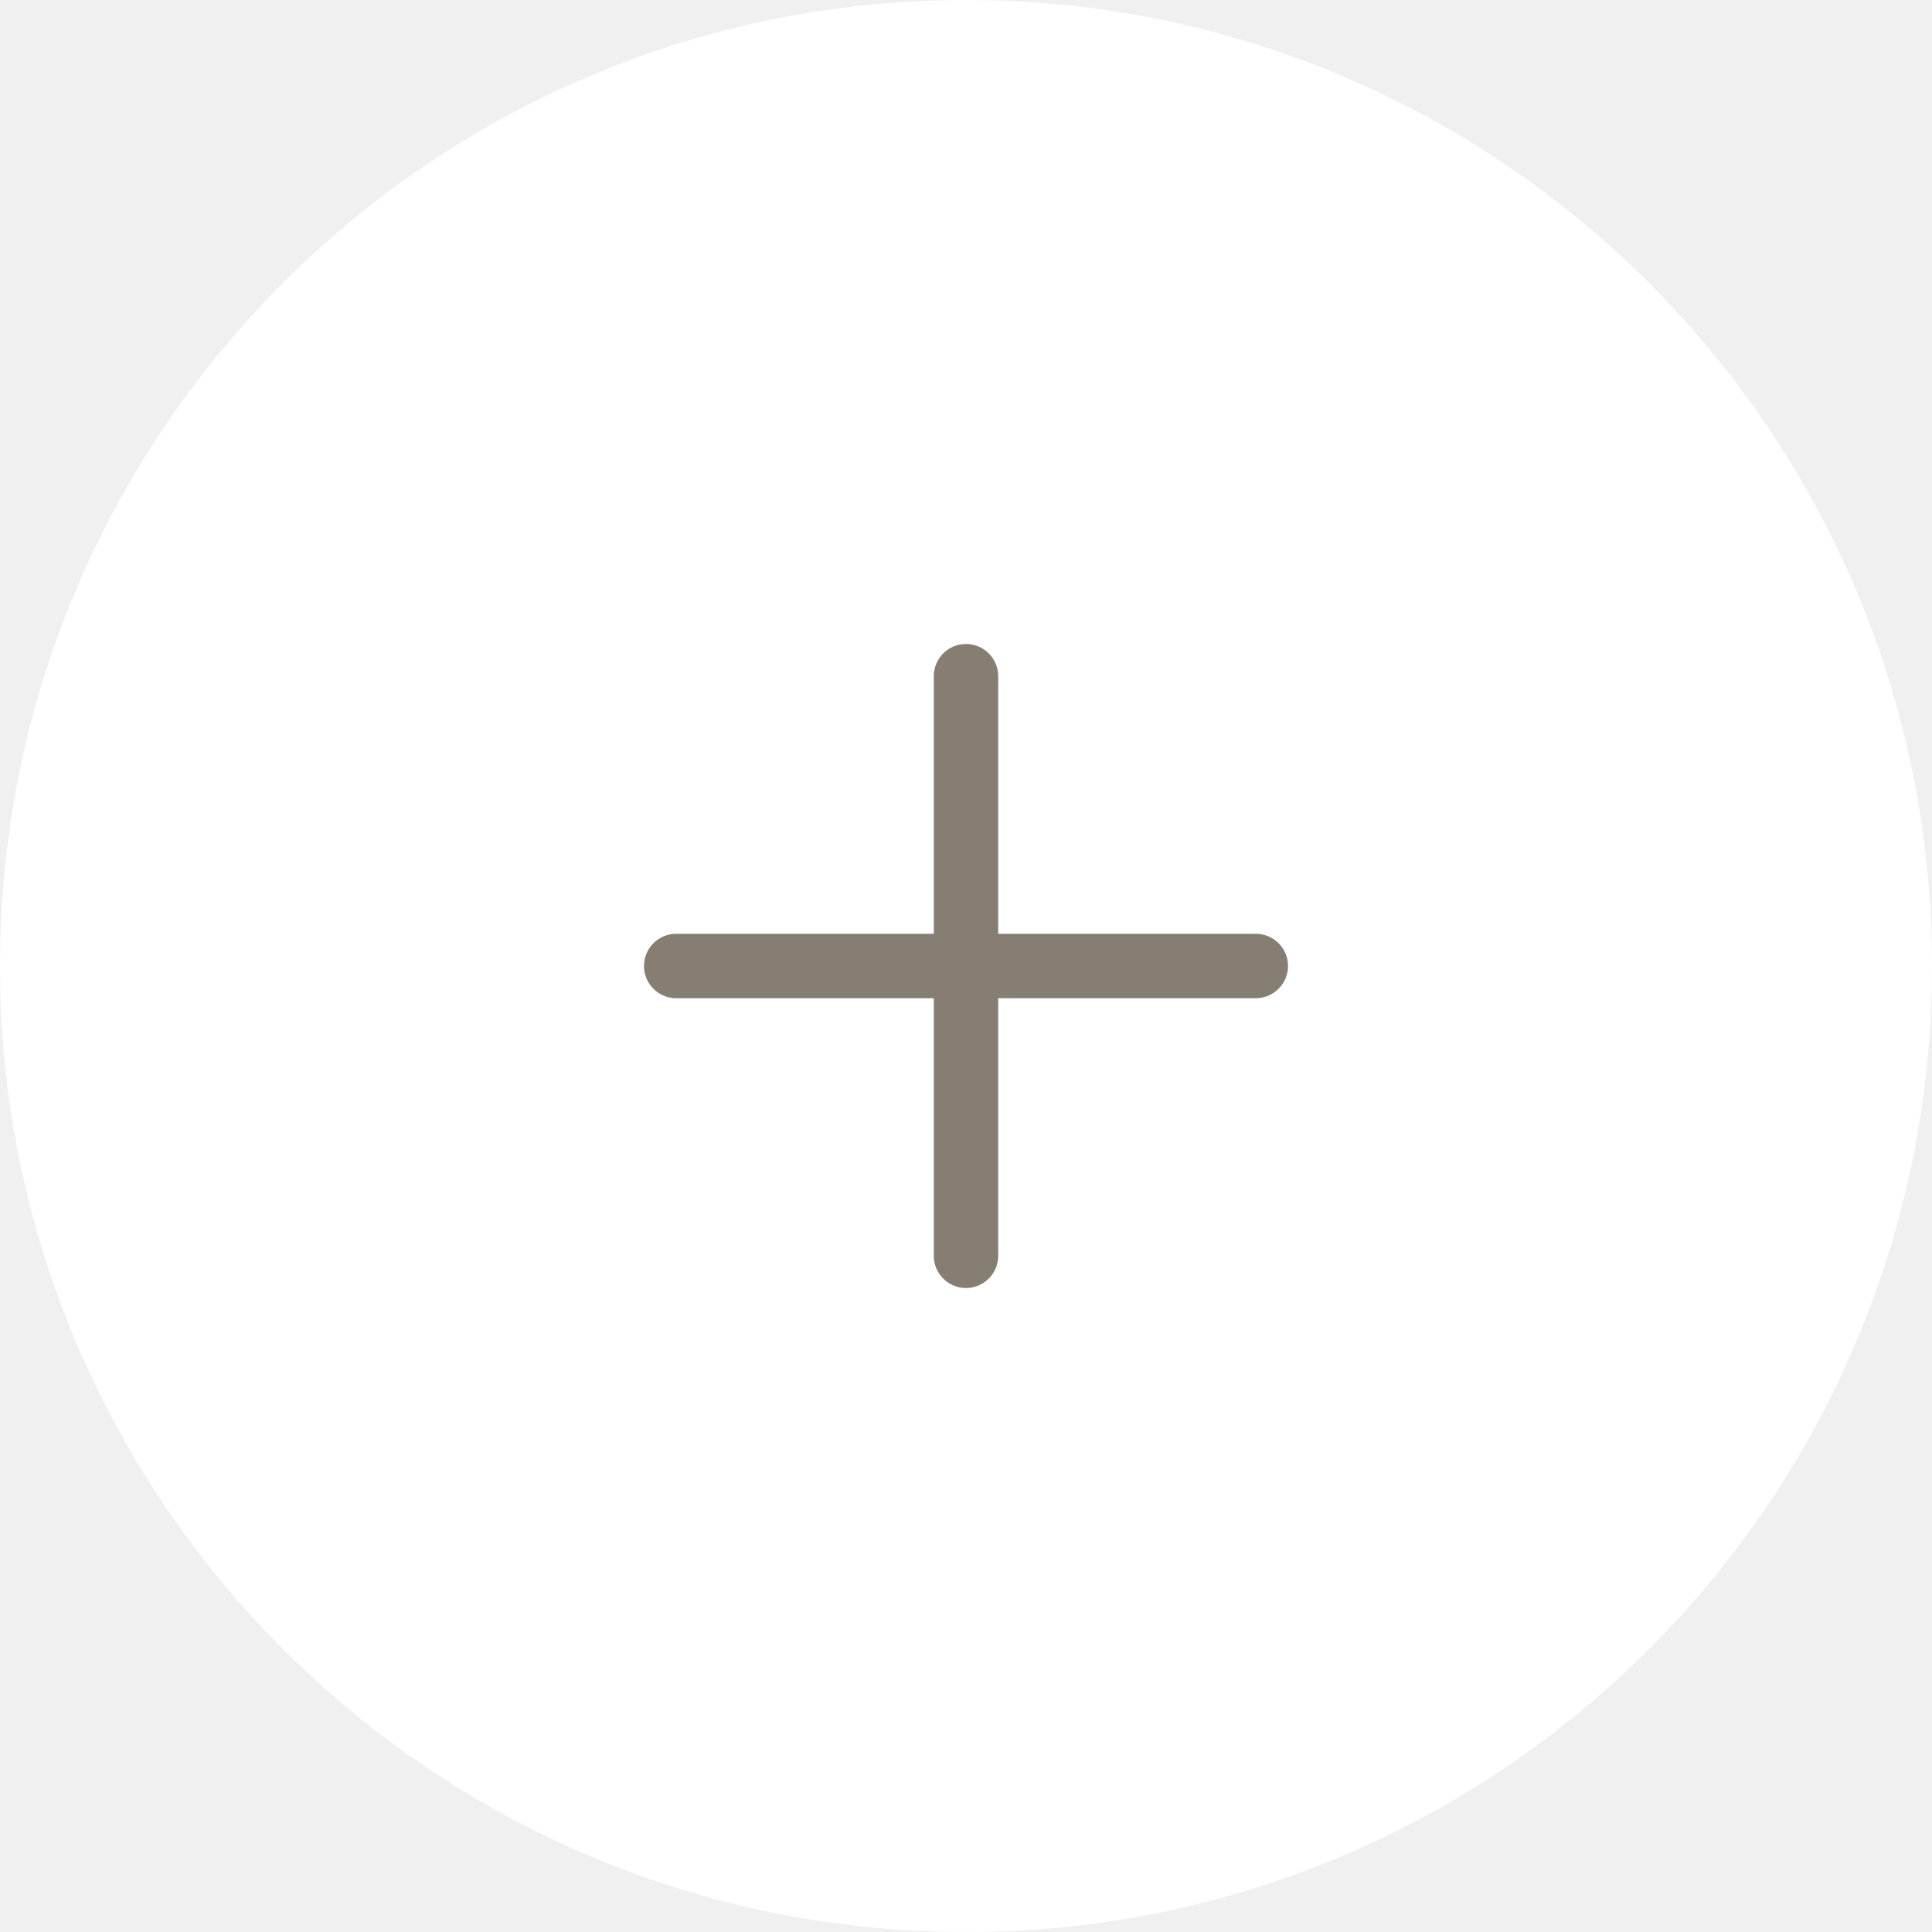
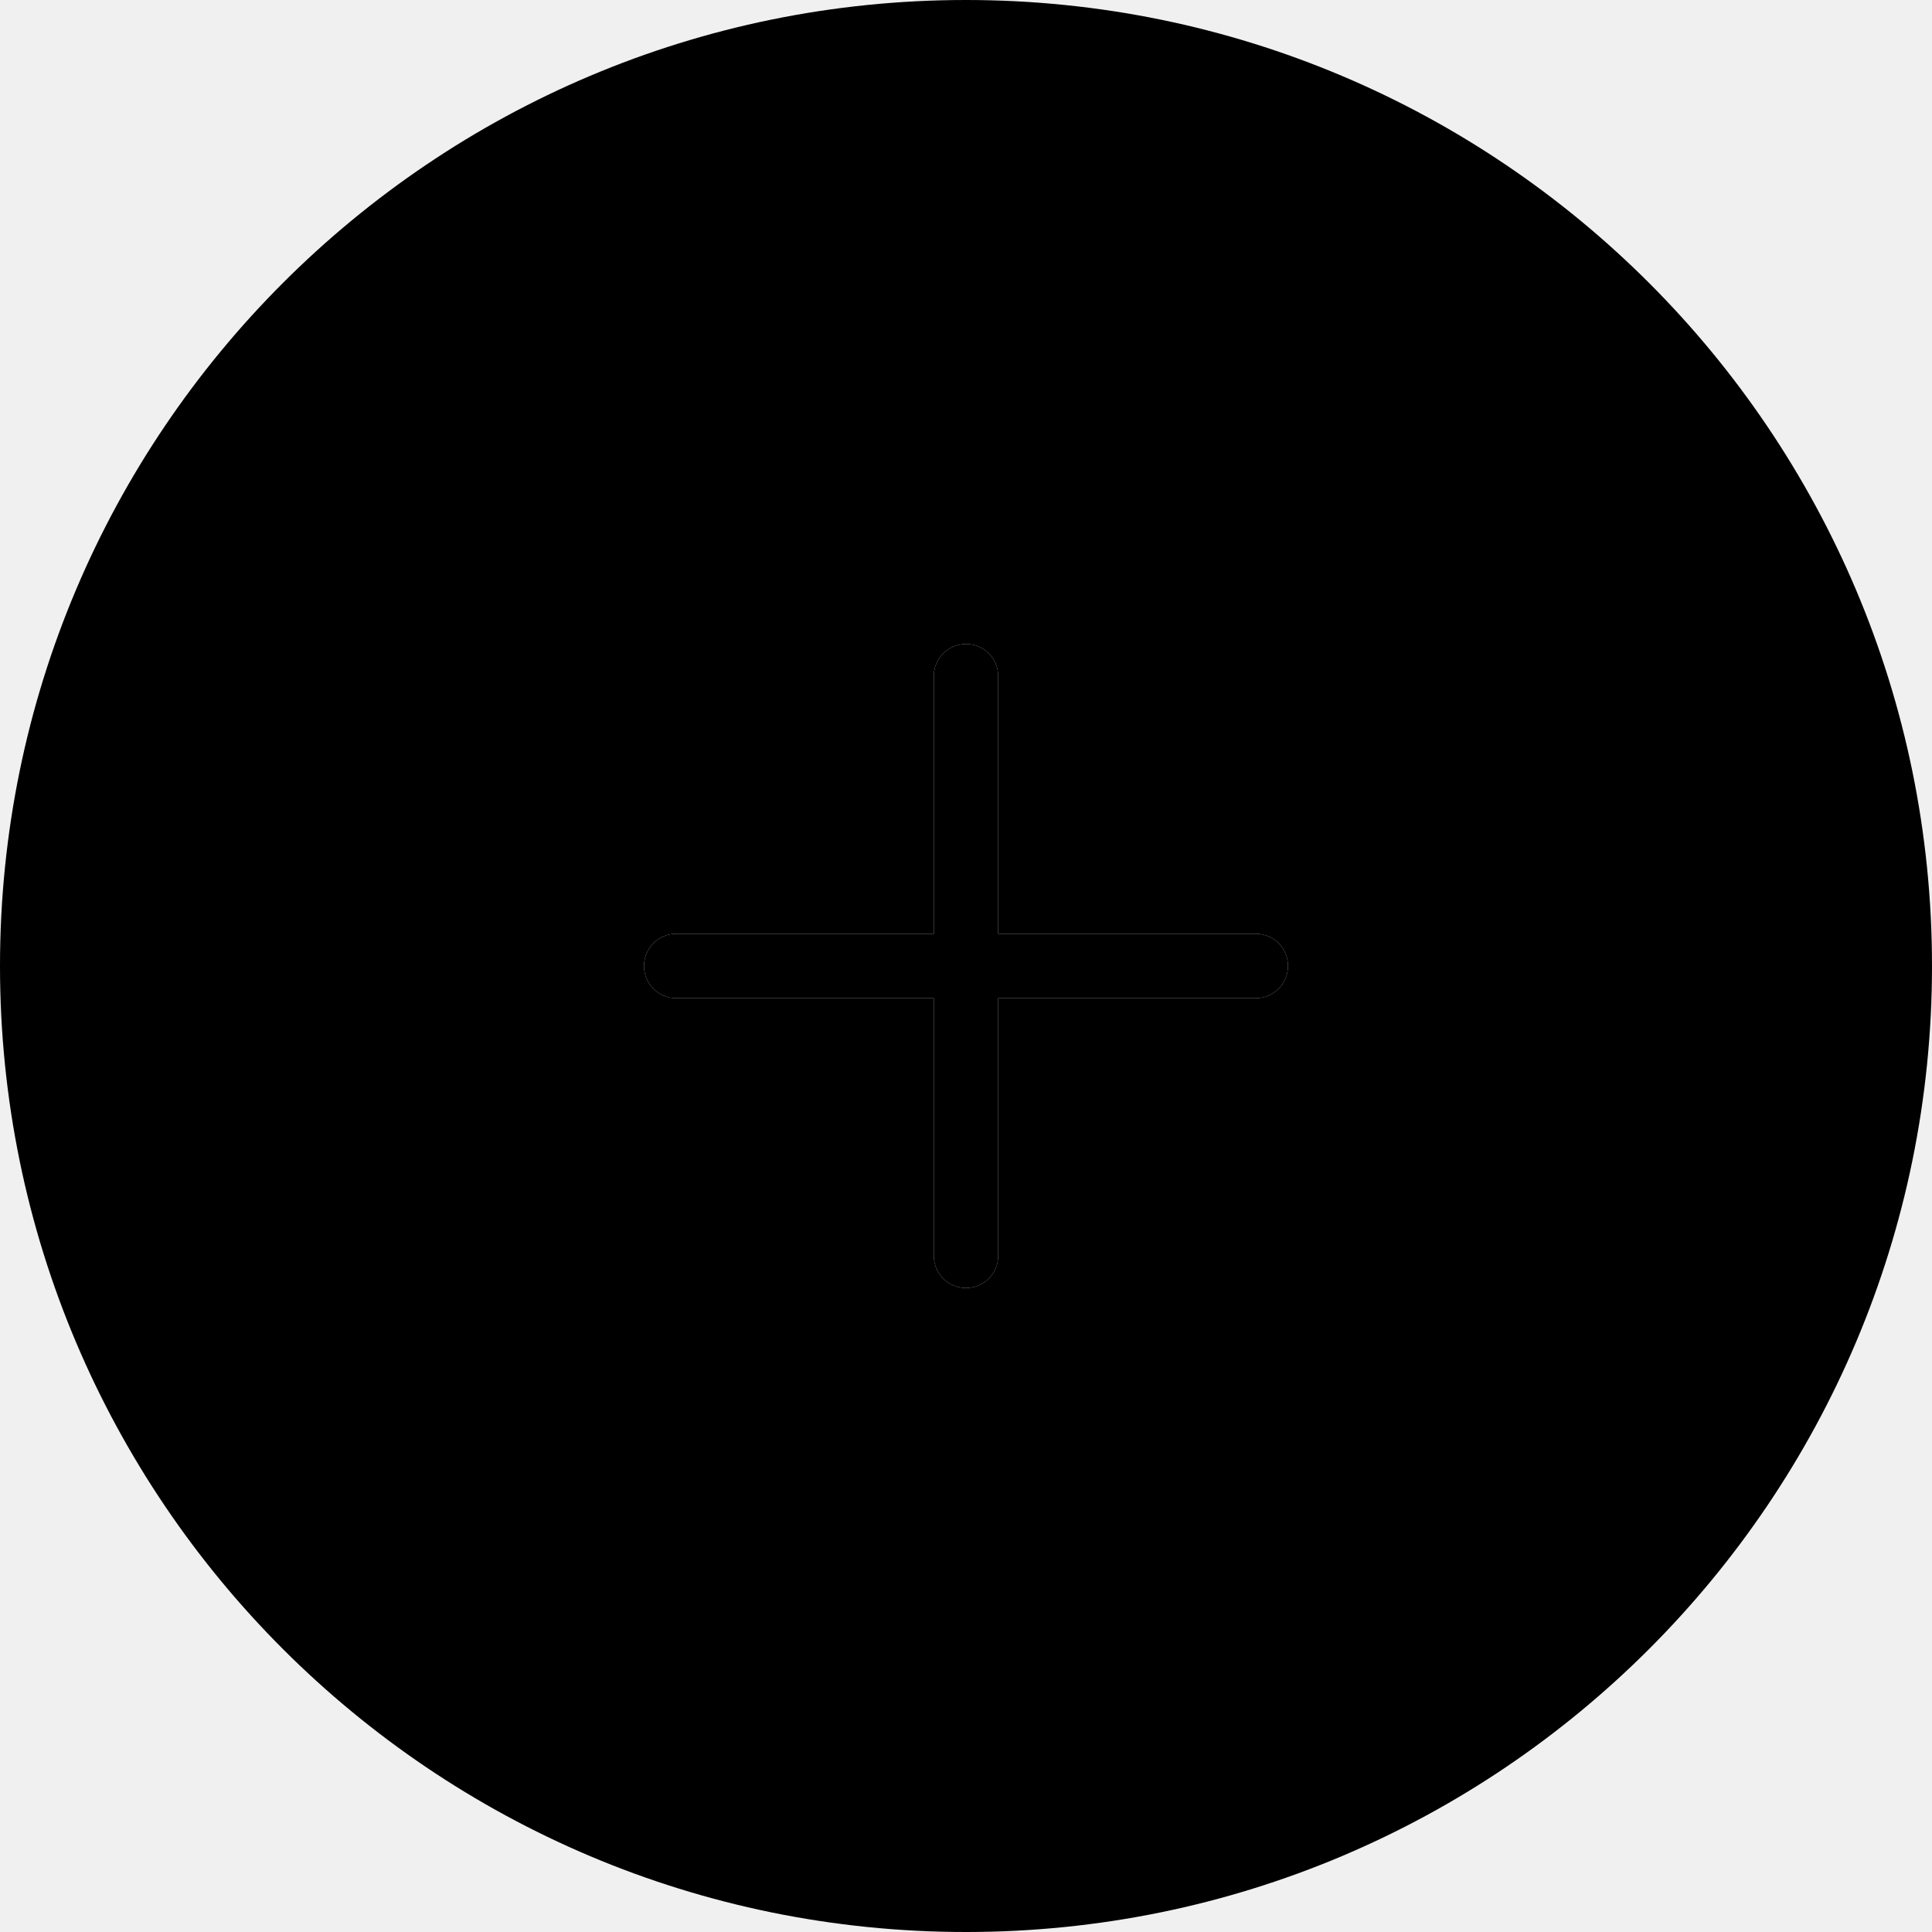
<svg xmlns="http://www.w3.org/2000/svg" viewBox="0 0 60 60">
-   <path d="M30 0a30 30 0 1 0 30 30A30 30 0 0 0 30 0zm9 31h-8v8a1 1 0 0 1-2 0v-8h-8a1 1 0 0 1 0-2h8v-8a1 1 0 0 1 2 0v8h8a1 1 0 0 1 0 2z" fill="#fff" />
-   <path d="M39 29h-8v-8a1 1 0 0 0-2 0v8h-8a1 1 0 0 0 0 2h8v8a1 1 0 0 0 2 0v-8h8a1 1 0 0 0 0-2z" fill="#867e72" />
+   <path d="M30 0a30 30 0 1 0 30 30A30 30 0 0 0 30 0zm9 31h-8v8a1 1 0 0 1-2 0v-8h-8a1 1 0 0 1 0-2h8v-8a1 1 0 0 1 2 0v8h8a1 1 0 0 1 0 2z" />
+   <path d="M39 29h-8v-8a1 1 0 0 0-2 0v8h-8a1 1 0 0 0 0 2h8v8a1 1 0 0 0 2 0v-8h8a1 1 0 0 0 0-2z" fill="currentColor" />
</svg>
